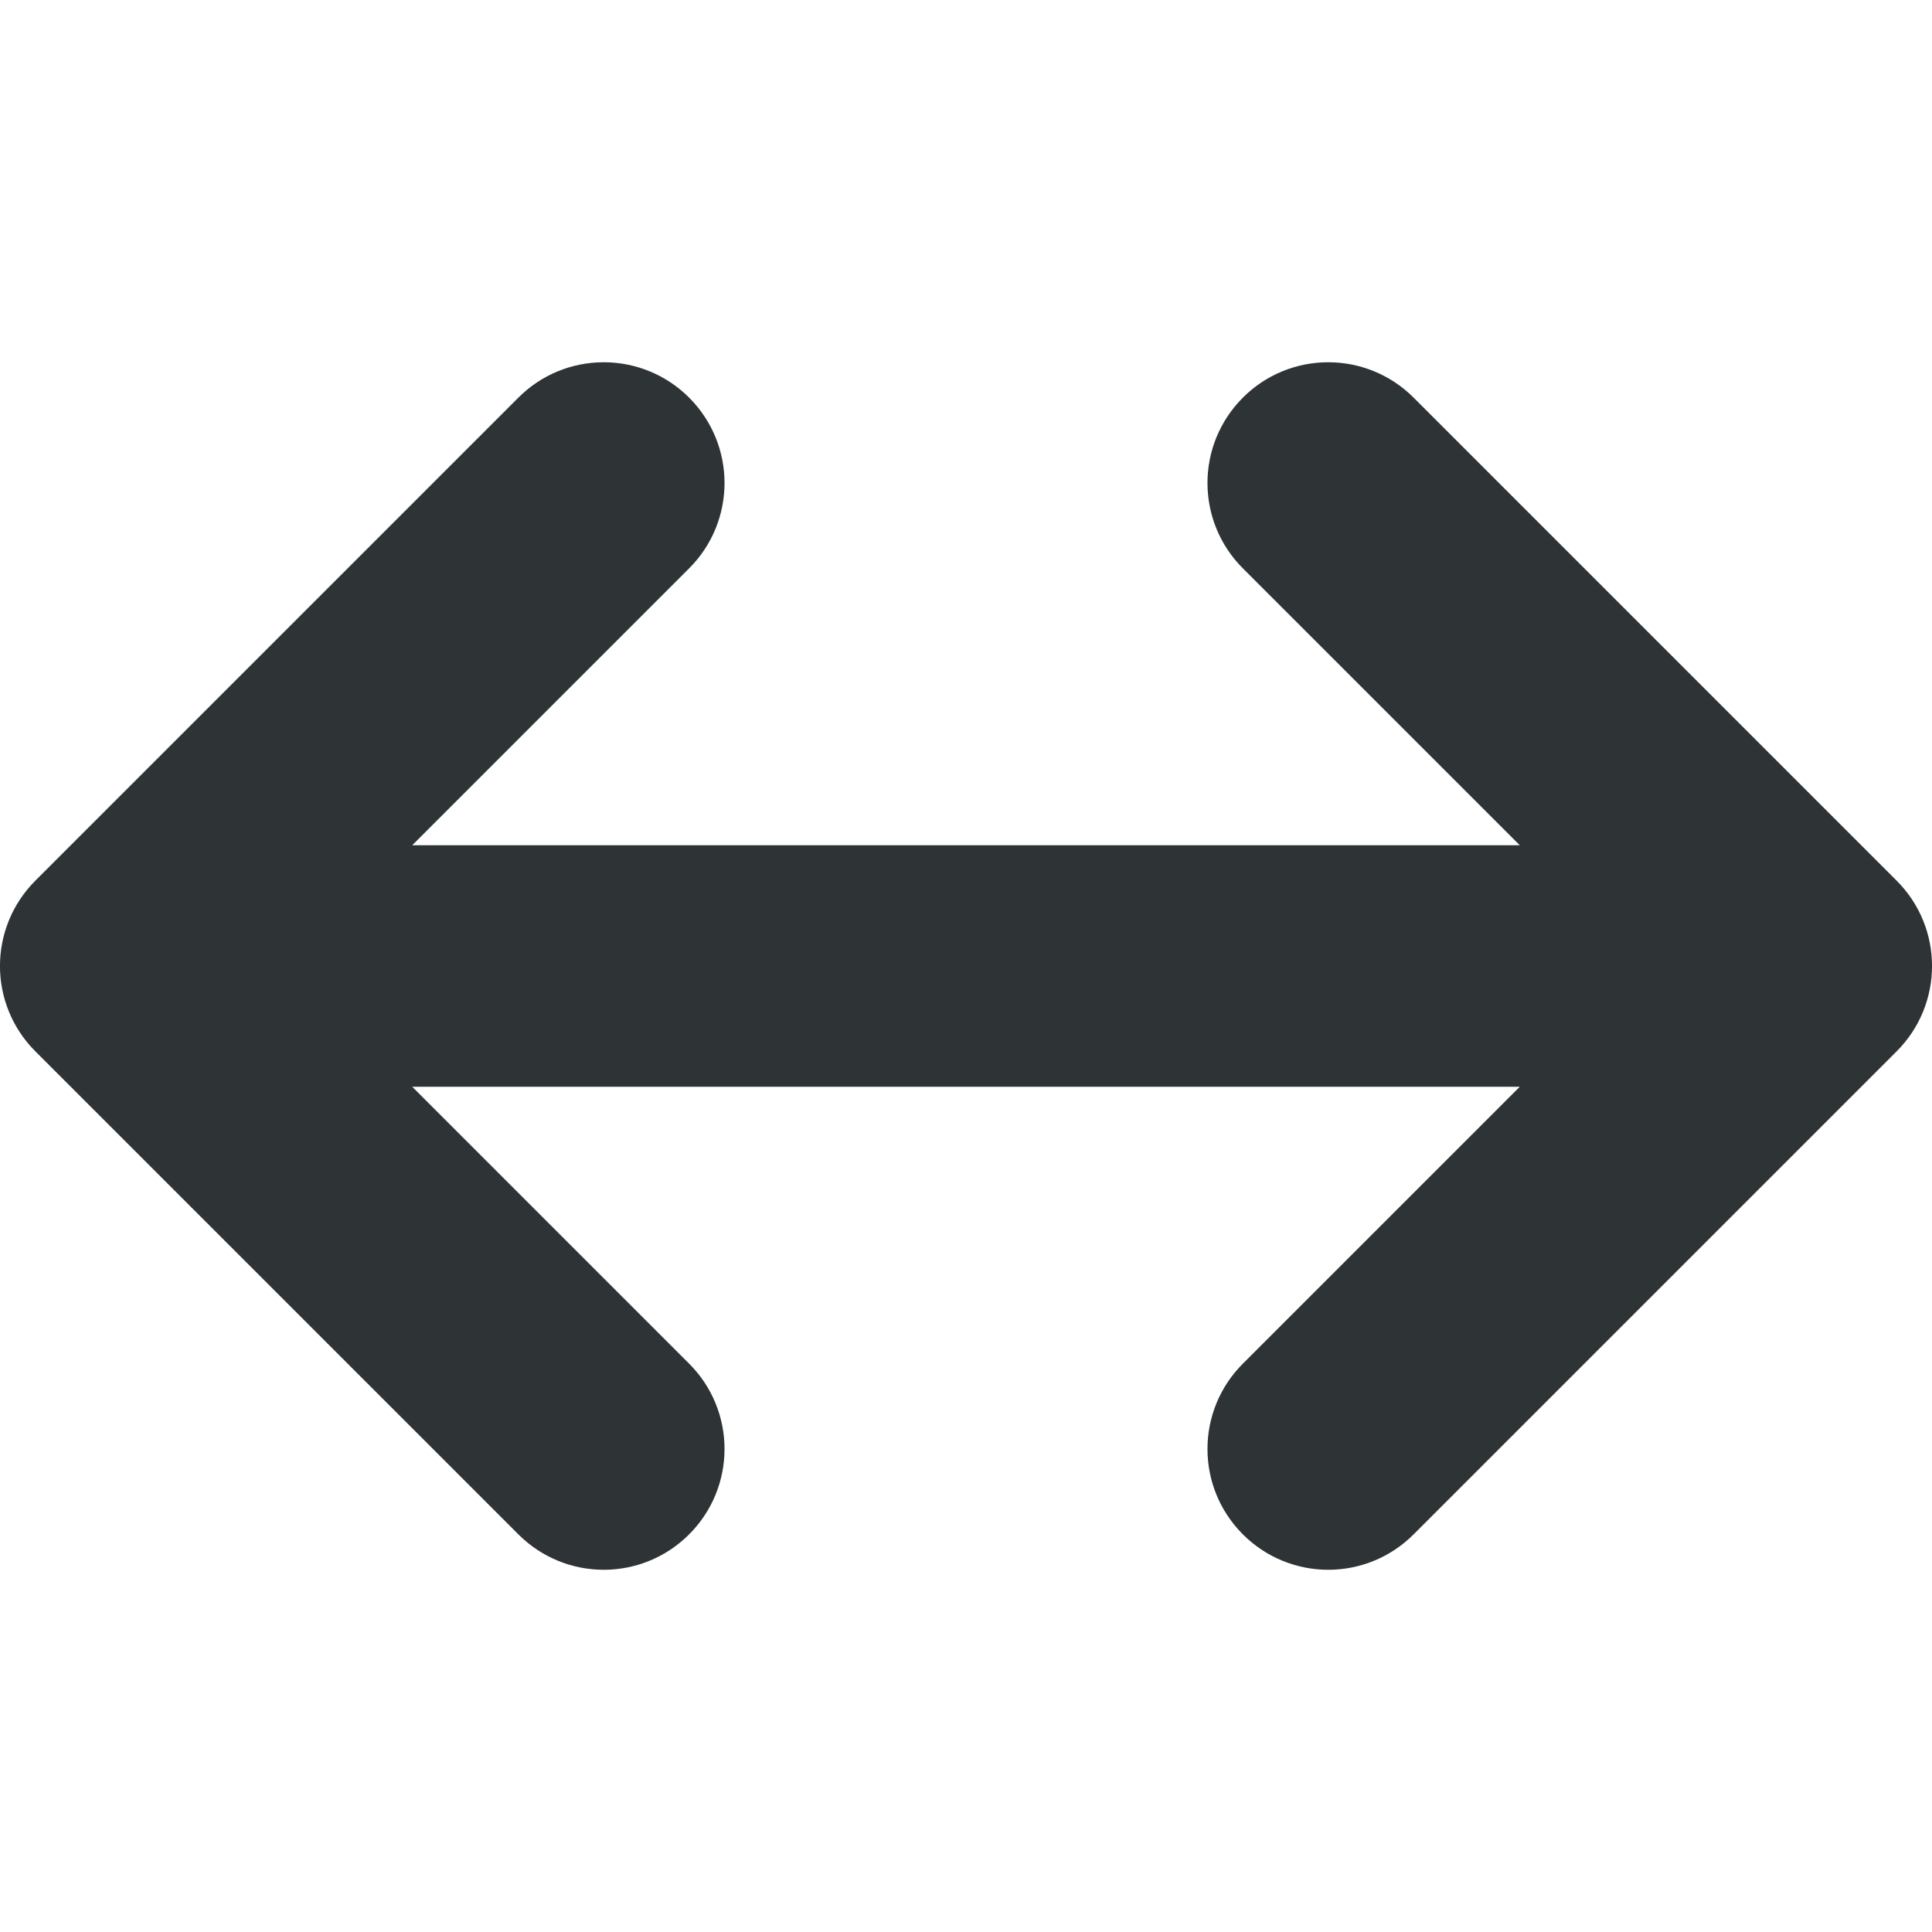
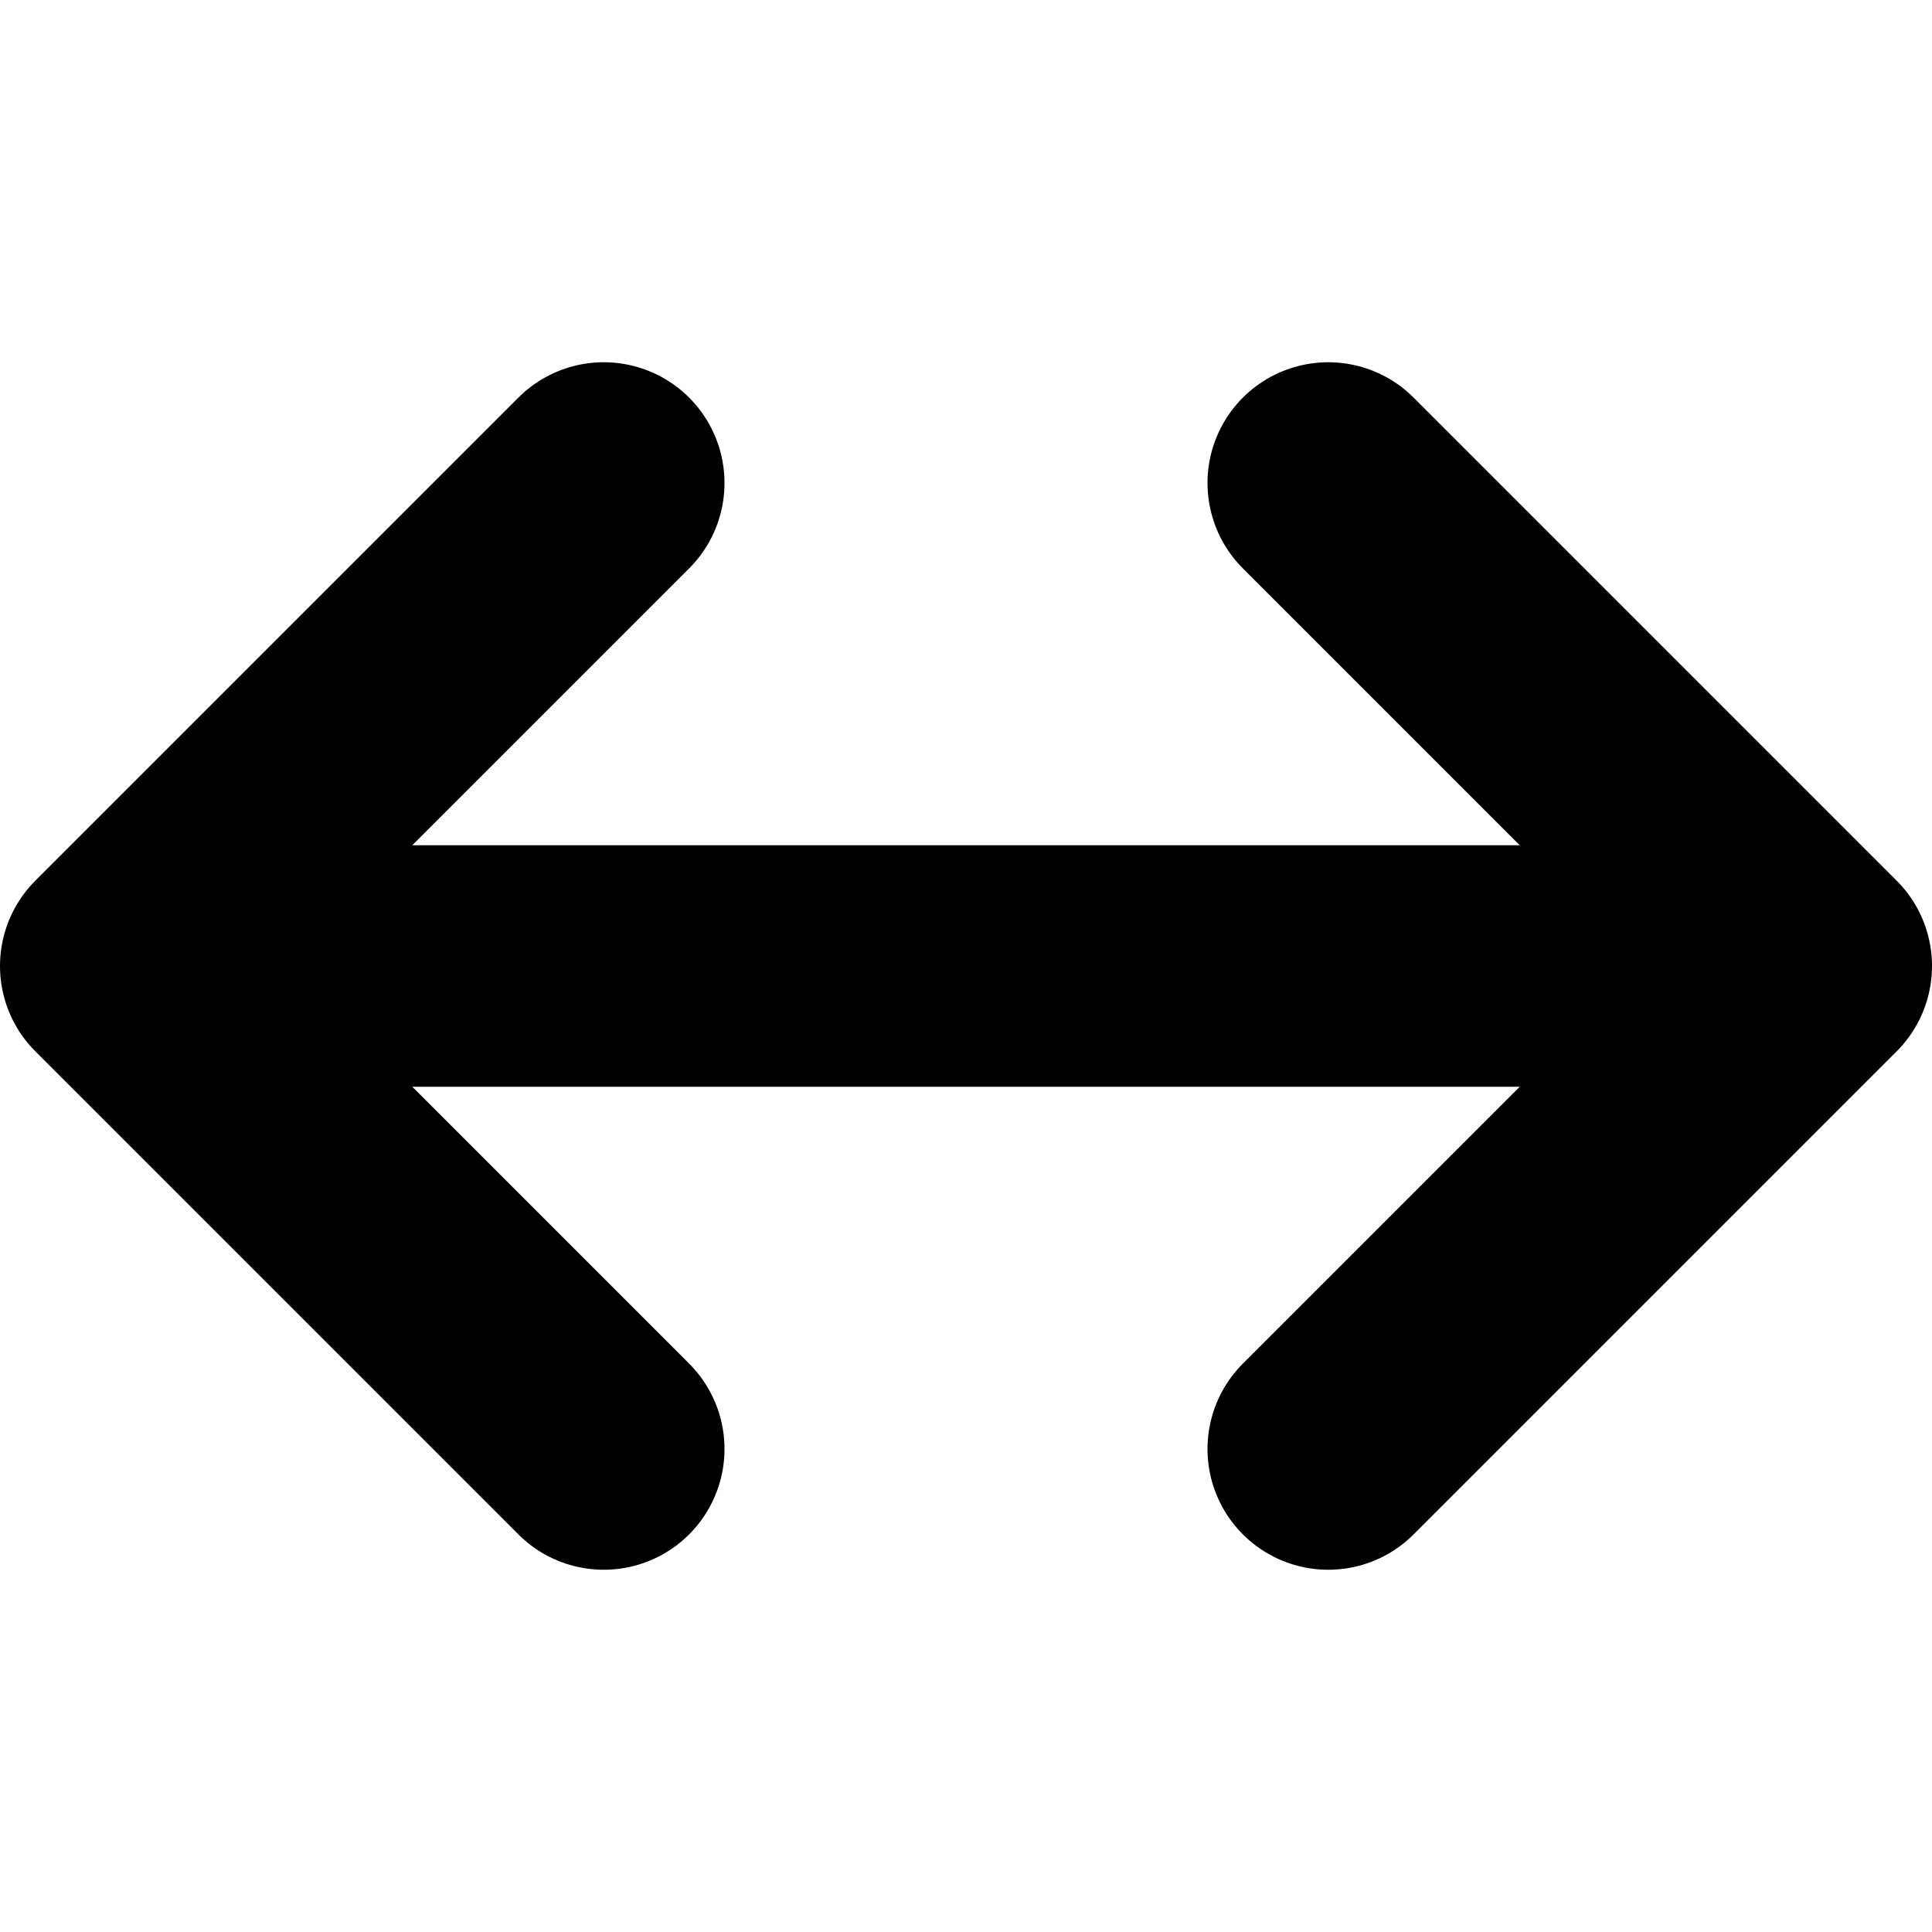
- <svg xmlns="http://www.w3.org/2000/svg" height="16px" viewBox="0 0 16 16" width="16px">
-   <path d="m 5 3 c -0.266 0 -0.52 0.105 -0.707 0.293 l -4 4 c -0.391 0.391 -0.391 1.023 0 1.414 l 4 4 c 0.391 0.391 1.023 0.391 1.414 0 s 0.391 -1.023 0 -1.414 l -2.293 -2.293 h 9.172 l -2.293 2.293 c -0.391 0.391 -0.391 1.023 0 1.414 s 1.023 0.391 1.414 0 l 4 -4 c 0.391 -0.391 0.391 -1.023 0 -1.414 l -4 -4 c -0.188 -0.188 -0.441 -0.293 -0.707 -0.293 s -0.52 0.105 -0.707 0.293 c -0.391 0.391 -0.391 1.023 0 1.414 l 2.293 2.293 h -9.172 l 2.293 -2.293 c 0.391 -0.391 0.391 -1.023 0 -1.414 c -0.188 -0.188 -0.441 -0.293 -0.707 -0.293 z m 0 0" fill="#2e3436" />
+ <svg xmlns="http://www.w3.org/2000/svg" xmlns:ns1="https://www.gtk.org/grappa" width="16" height="16" ns1:version="1" ns1:keywords="object-flip-horizontal arrow mirror" ns1:state="0">
+   <style type="text/css">
+     .not-initial-state {
+       display: none;
+     }
+   </style>
+   <path d="M 15 8 L 1 8 M 11 12 L 15 8 L 11 4 M 5 4 L 1 8 L 5 12" id="path4" stroke-width="2" stroke-linecap="round" stroke-linejoin="round" stroke="rgb(0,0,0)" fill="none" class="foreground-stroke transparent-fill" />
</svg>
